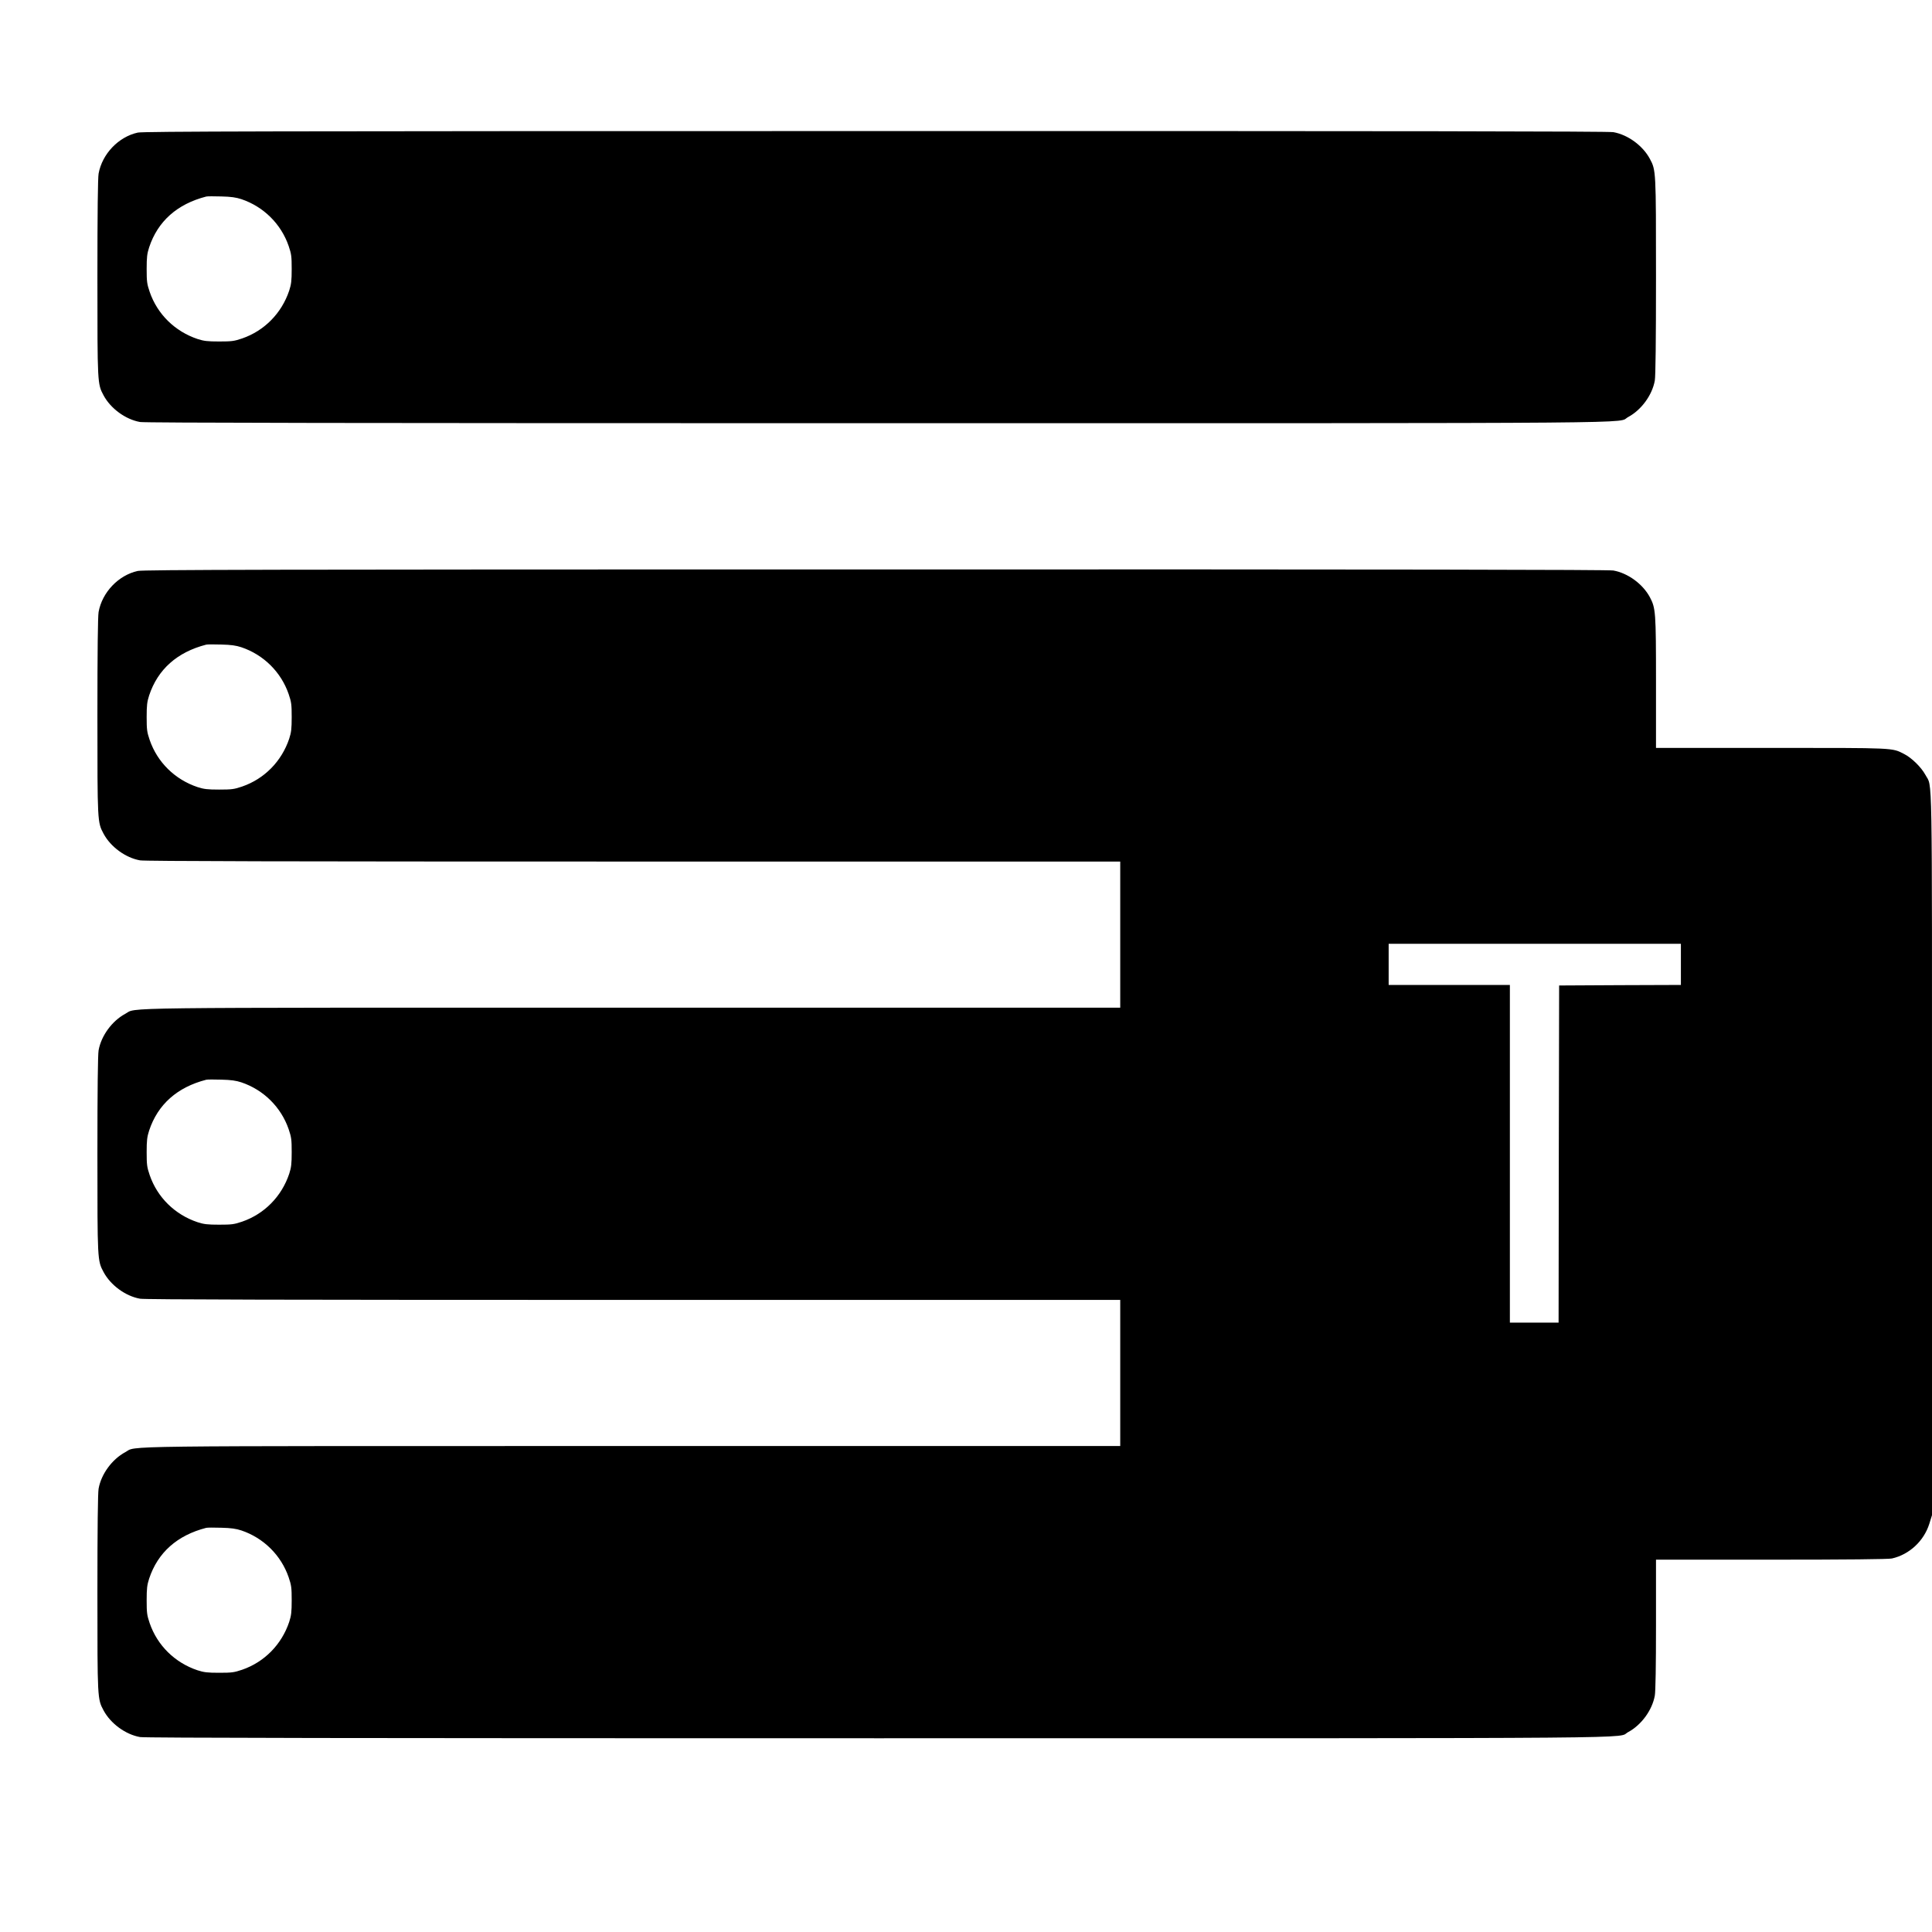
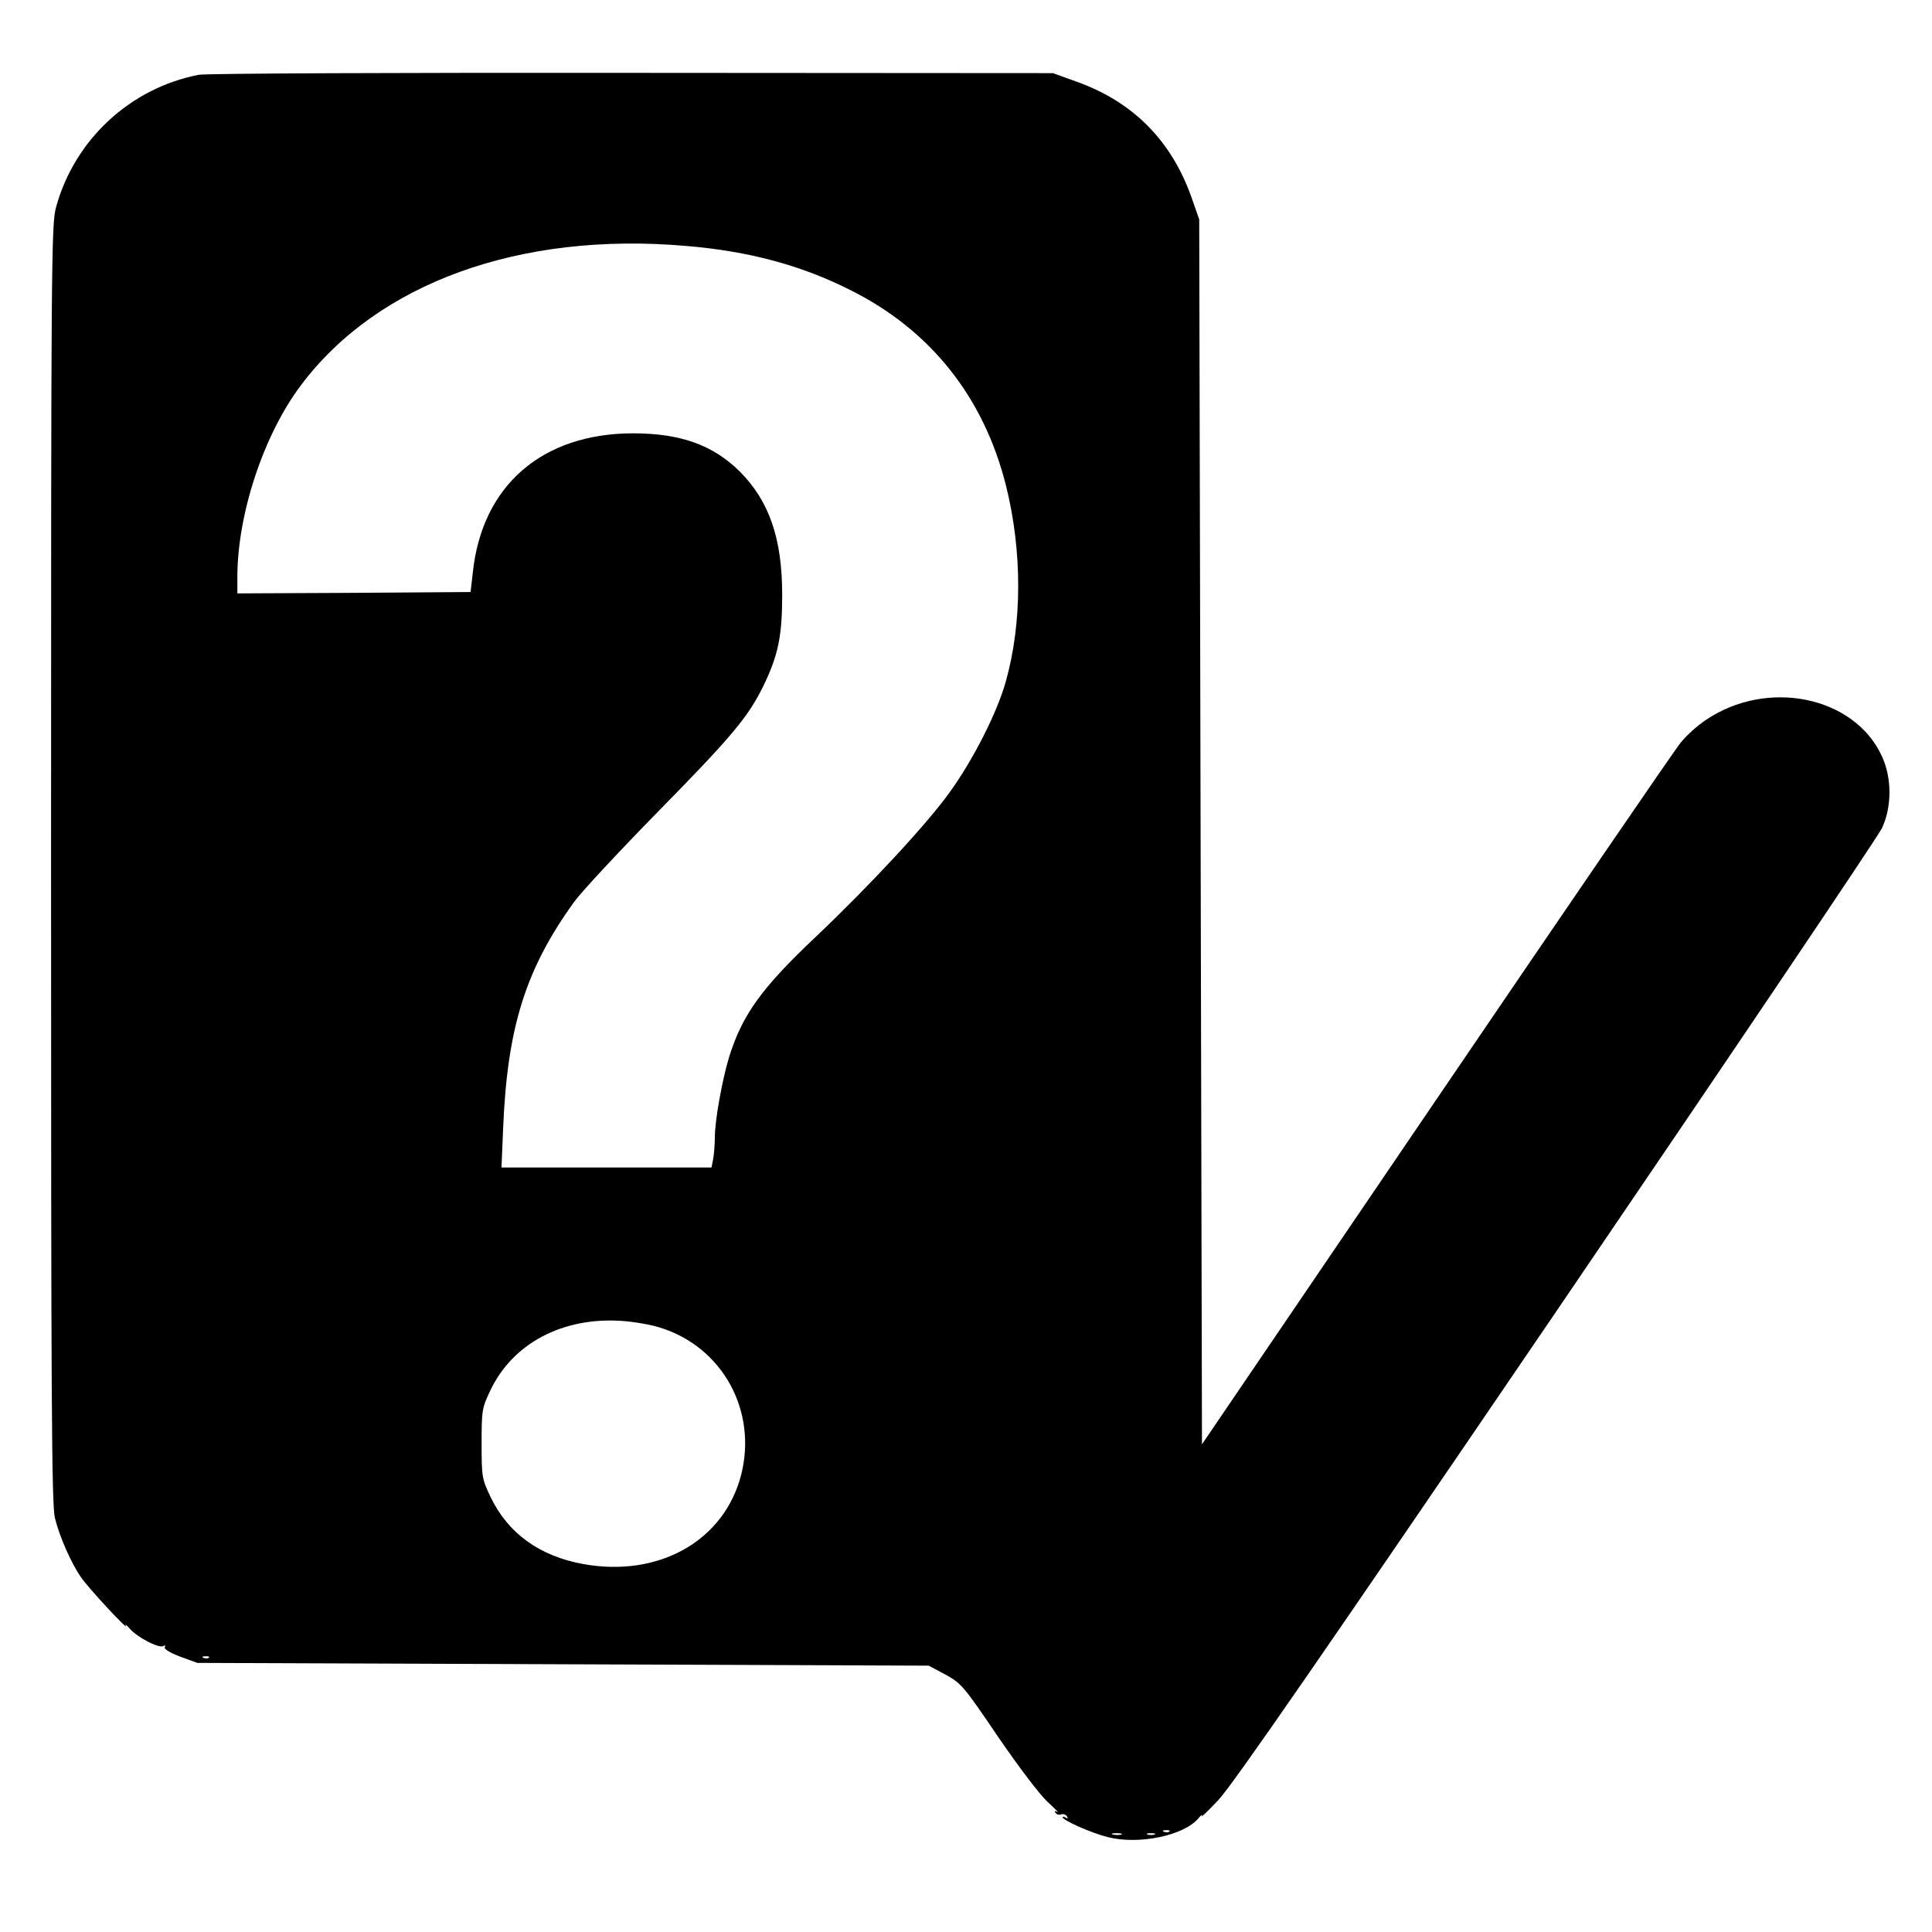
- <svg xmlns="http://www.w3.org/2000/svg" version="1.0" width="1785pt" height="1785pt" viewBox="0 0 1785 1785" preserveAspectRatio="xMidYMid meet">
-   <g transform="translate(0,1785) scale(0.1,-0.1)" fill="#000000" stroke="none">
-     <path d="M1273 16625 c-178 -39 -329 -197 -362 -379 -7 -40 -11 -356 -11 -960 0 -982 0 -983 57 -1089 65 -121 202 -222 337 -246 43 -8 2004 -11 6810 -11 7374 0 6824 -4 6939 57 121 65 222 202 246 337 7 40 11 356 11 960 0 982 0 983 -57 1089 -65 121 -202 222 -337 246 -43 8 -2003 11 -6815 10 -5651 0 -6766 -3 -6818 -14z m957 -615 c205 -69 367 -229 437 -433 25 -74 28 -95 28 -212 0 -109 -4 -141 -23 -200 -70 -209 -229 -371 -435 -442 -74 -25 -95 -28 -212 -28 -109 0 -141 4 -200 23 -209 70 -371 229 -442 435 -25 74 -28 95 -28 212 0 109 4 141 23 200 80 241 259 400 527 469 11 3 74 3 140 1 90 -2 136 -9 185 -25z" />
-     <path d="M1273 12575 c-178 -39 -329 -197 -362 -379 -7 -40 -11 -356 -11 -960 0 -982 0 -983 57 -1089 65 -121 202 -222 337 -246 42 -8 1370 -11 4558 -11 l4498 0 0 -675 0 -675 -4502 0 c-4917 0 -4577 4 -4691 -57 -121 -65 -222 -202 -246 -337 -7 -40 -11 -356 -11 -960 0 -982 0 -983 57 -1089 65 -121 202 -222 337 -246 42 -8 1370 -11 4558 -11 l4498 0 0 -675 0 -675 -4502 0 c-4917 0 -4577 4 -4691 -57 -121 -65 -222 -202 -246 -337 -7 -40 -11 -356 -11 -960 0 -982 0 -983 57 -1089 65 -121 202 -222 337 -246 43 -8 2004 -11 6810 -11 7374 0 6824 -4 6939 57 121 65 222 202 246 337 7 39 11 271 11 658 l0 598 1068 0 c695 0 1083 4 1112 11 160 36 295 161 345 320 l25 80 0 3332 c0 3673 5 3383 -61 3508 -38 70 -126 157 -197 193 -114 58 -73 56 -1229 56 l-1063 0 0 603 c0 657 -3 688 -57 790 -65 121 -202 222 -337 246 -43 8 -2003 11 -6815 10 -5651 0 -6766 -3 -6818 -14z m957 -705 c205 -69 367 -229 437 -433 25 -74 28 -95 28 -212 0 -109 -4 -141 -23 -200 -70 -209 -229 -371 -435 -442 -74 -25 -95 -28 -212 -28 -109 0 -141 4 -200 23 -209 70 -371 229 -442 435 -25 74 -28 95 -28 212 0 109 4 141 23 200 80 241 259 400 527 469 11 3 74 3 140 1 90 -2 136 -9 185 -25z m13300 -2930 l0 -190 -562 -2 -563 -3 -3 -1557 -2 -1558 -225 0 -225 0 0 1560 0 1560 -560 0 -560 0 0 190 0 190 1350 0 1350 0 0 -190z m-13300 -1090 c205 -69 367 -229 437 -433 25 -74 28 -95 28 -212 0 -109 -4 -141 -23 -200 -70 -209 -229 -371 -435 -442 -74 -25 -95 -28 -212 -28 -109 0 -141 4 -200 23 -209 70 -371 229 -442 435 -25 74 -28 95 -28 212 0 109 4 141 23 200 80 241 259 400 527 469 11 3 74 3 140 1 90 -2 136 -9 185 -25z m0 -4140 c205 -69 367 -229 437 -433 25 -74 28 -95 28 -212 0 -109 -4 -141 -23 -200 -70 -209 -229 -371 -435 -442 -74 -25 -95 -28 -212 -28 -109 0 -141 4 -200 23 -209 70 -371 229 -442 435 -25 74 -28 95 -28 212 0 109 4 141 23 200 80 241 259 400 527 469 11 3 74 3 140 1 90 -2 136 -9 185 -25z" />
+ <svg xmlns="http://www.w3.org/2000/svg" version="1.0" width="700pt" height="700pt" viewBox="0 0 700 700" preserveAspectRatio="xMidYMid meet">
+   <g transform="translate(0,700) scale(0.1,-0.1)" fill="#000000" stroke="none">
+     <path d="M720 6729 c-248 -48 -450 -235 -517 -480 -17 -60 -18 -193 -18 -2379 0 -1938 2 -2324 14 -2370 16 -66 59 -164 94 -214 26 -39 177 -201 163 -176 -5 8 2 3 15 -12 29 -32 105 -71 121 -62 6 4 8 3 5 -4 -4 -6 18 -20 55 -34 l63 -23 1325 -5 1325 -5 60 -32 c58 -32 66 -41 190 -224 76 -111 151 -210 180 -237 27 -25 44 -42 36 -37 -9 5 -12 4 -7 -3 4 -6 13 -9 20 -6 8 3 17 0 22 -7 4 -8 3 -10 -4 -5 -7 4 -12 5 -12 2 0 -11 103 -57 163 -72 112 -29 278 5 330 69 10 12 15 15 11 7 -5 -8 23 18 61 59 51 54 382 533 1224 1770 635 933 1166 1721 1180 1751 36 78 36 182 -1 261 -100 217 -416 281 -638 130 -30 -20 -70 -56 -90 -81 -21 -25 -419 -607 -886 -1294 l-849 -1249 -5 2219 -5 2219 -28 80 c-73 206 -212 346 -416 419 l-86 31 -1525 1 c-839 1 -1545 -2 -1570 -7z m1765 -620 c228 -19 418 -70 596 -160 291 -145 484 -389 564 -709 59 -236 59 -498 -1 -710 -31 -111 -117 -281 -202 -399 -82 -115 -289 -338 -485 -524 -198 -187 -268 -284 -316 -439 -25 -84 -51 -228 -51 -289 0 -26 -3 -61 -6 -78 l-6 -31 -381 0 -380 0 6 143 c15 364 81 575 257 819 25 35 160 180 300 323 272 277 329 345 385 458 55 113 69 183 69 332 0 204 -47 339 -153 446 -98 97 -215 139 -389 139 -329 -1 -546 -190 -579 -505 l-8 -70 -422 -3 -423 -2 0 59 c0 228 95 516 231 696 278 370 793 556 1394 504z m-94 -3919 c227 -70 354 -302 294 -535 -62 -238 -298 -371 -571 -322 -160 29 -274 112 -337 244 -31 65 -32 73 -32 193 0 120 1 128 32 193 81 170 262 266 477 251 44 -3 106 -14 137 -24z m-1634 -1196 c-3 -3 -12 -4 -19 -1 -8 3 -5 6 6 6 11 1 17 -2 13 -5z m3480 -630 c-3 -3 -12 -4 -19 -1 -8 3 -5 6 6 6 11 1 17 -2 13 -5z m-174 -11 c-7 -2 -21 -2 -30 0 -10 3 -4 5 12 5 17 0 24 -2 18 -5z m120 0 c-7 -2 -19 -2 -25 0 -7 3 -2 5 12 5 14 0 19 -2 13 -5z" />
  </g>
</svg>
